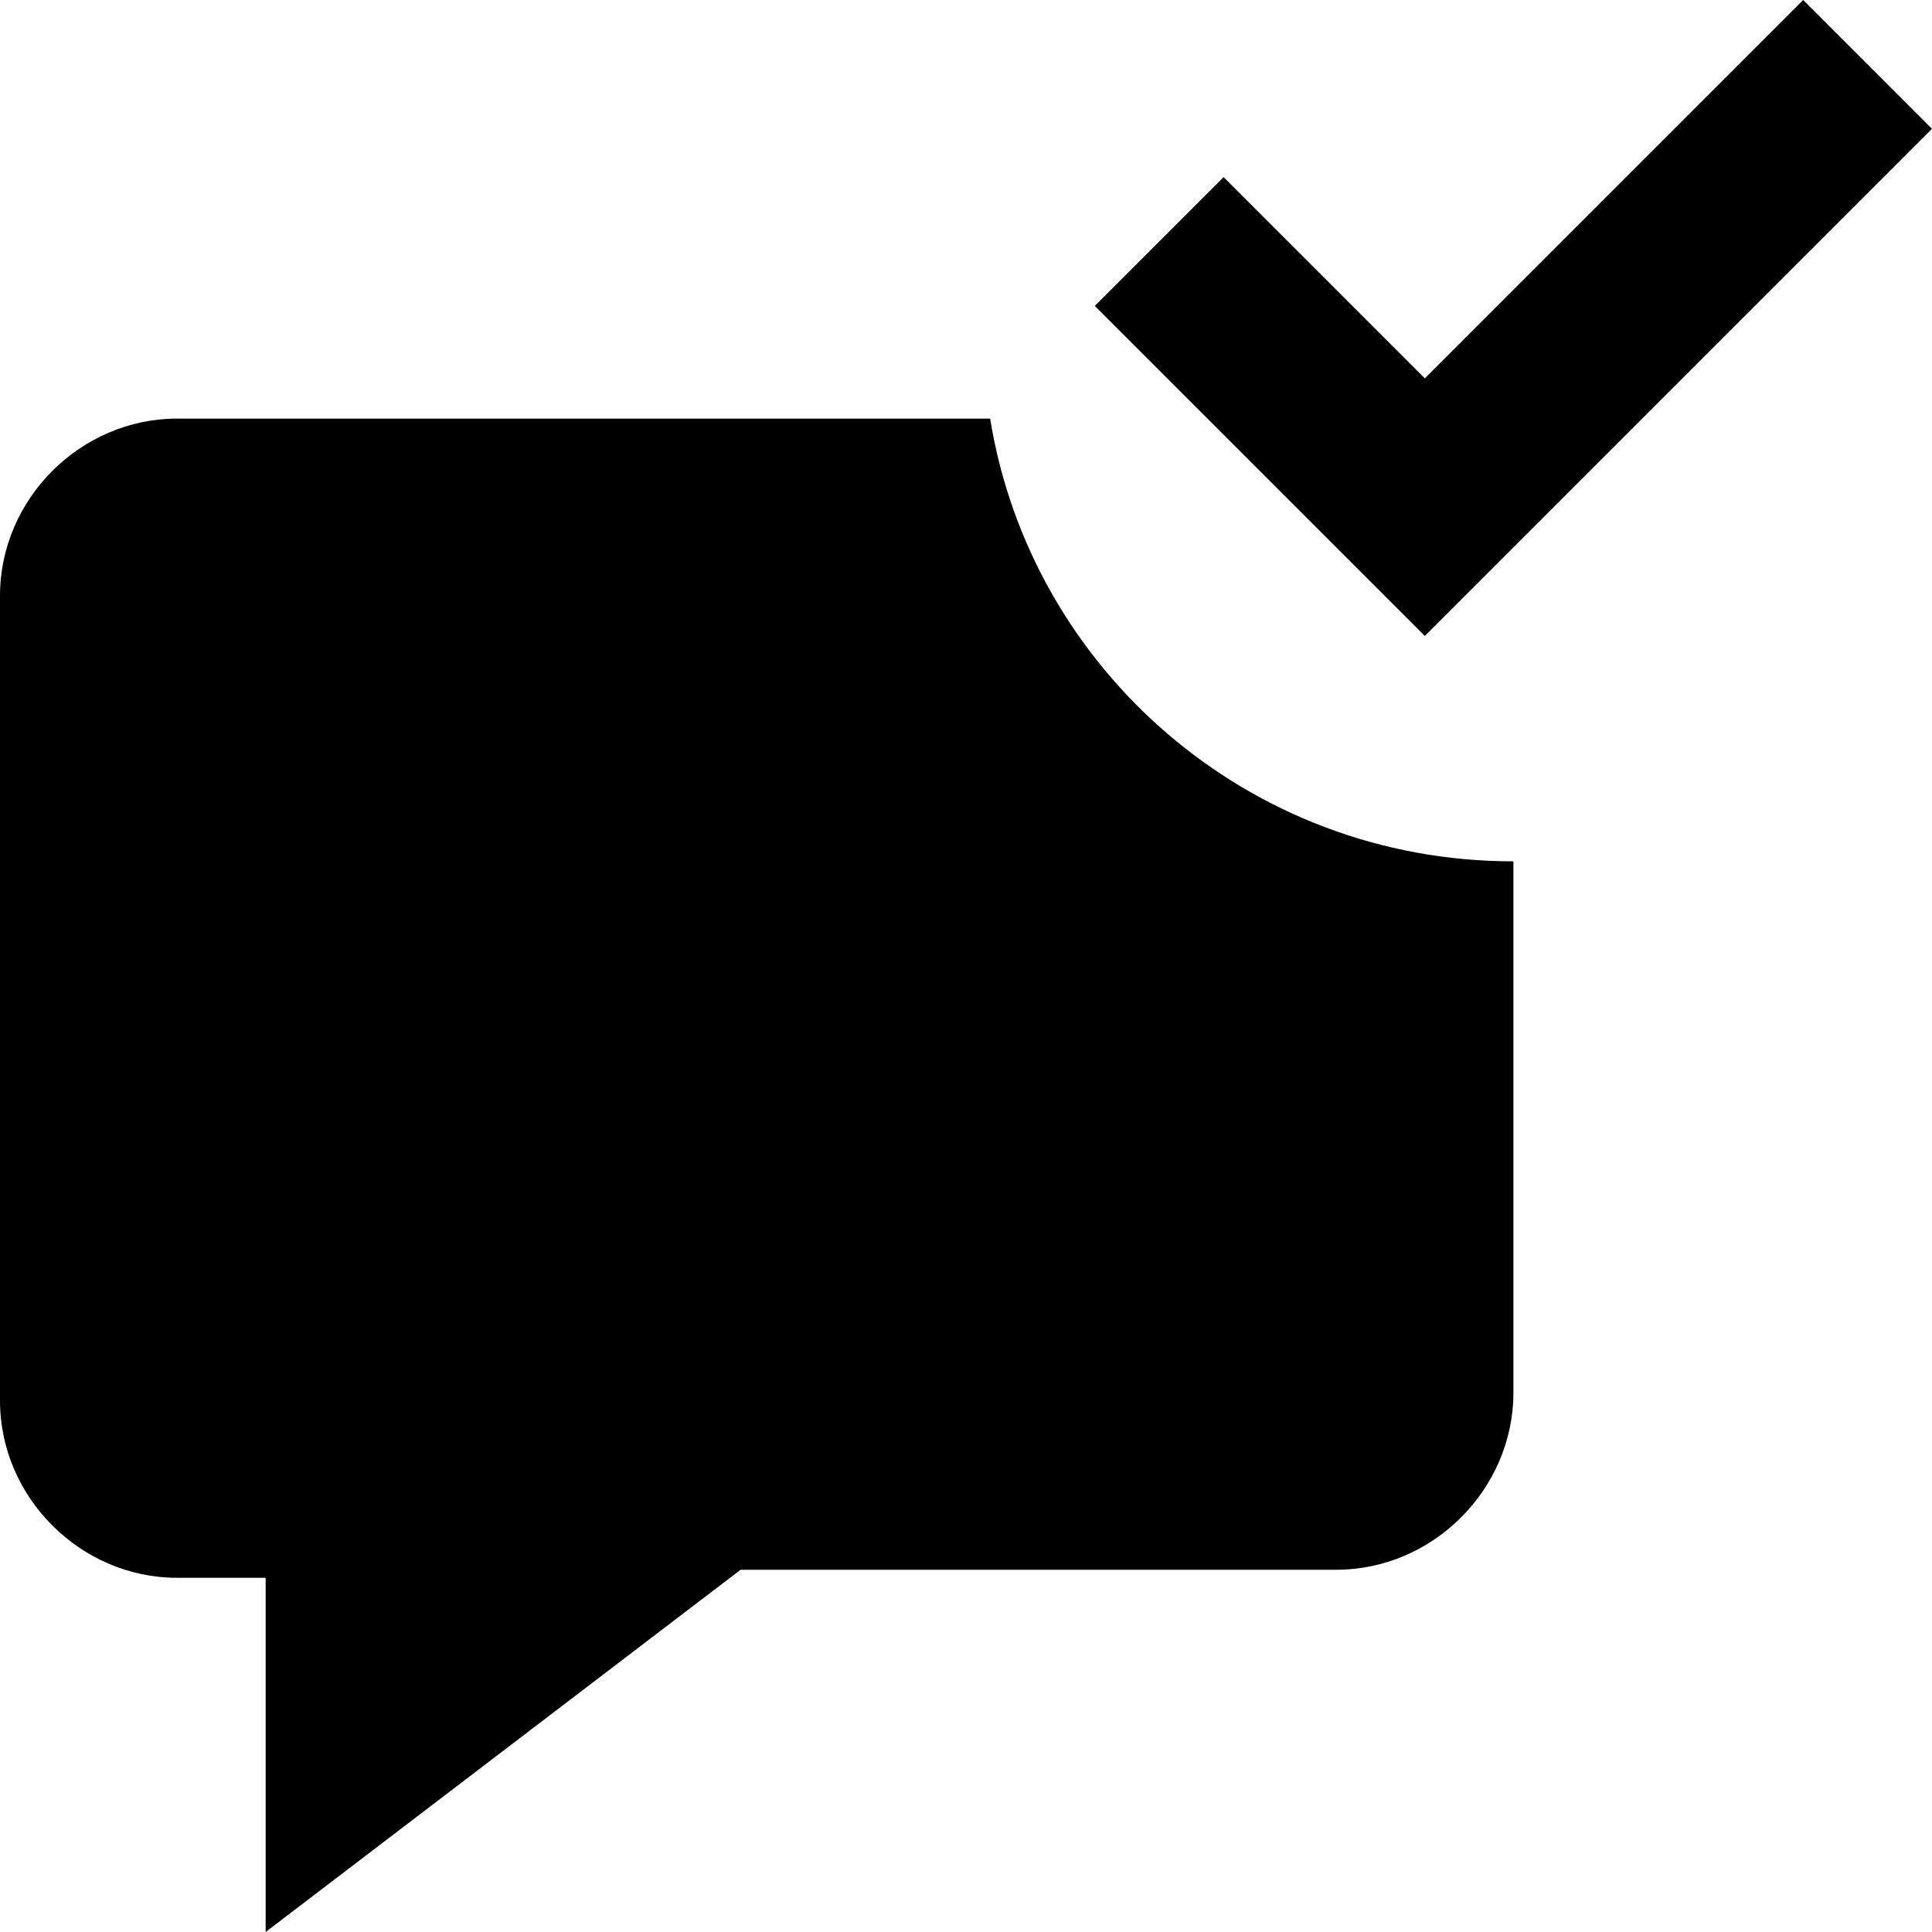
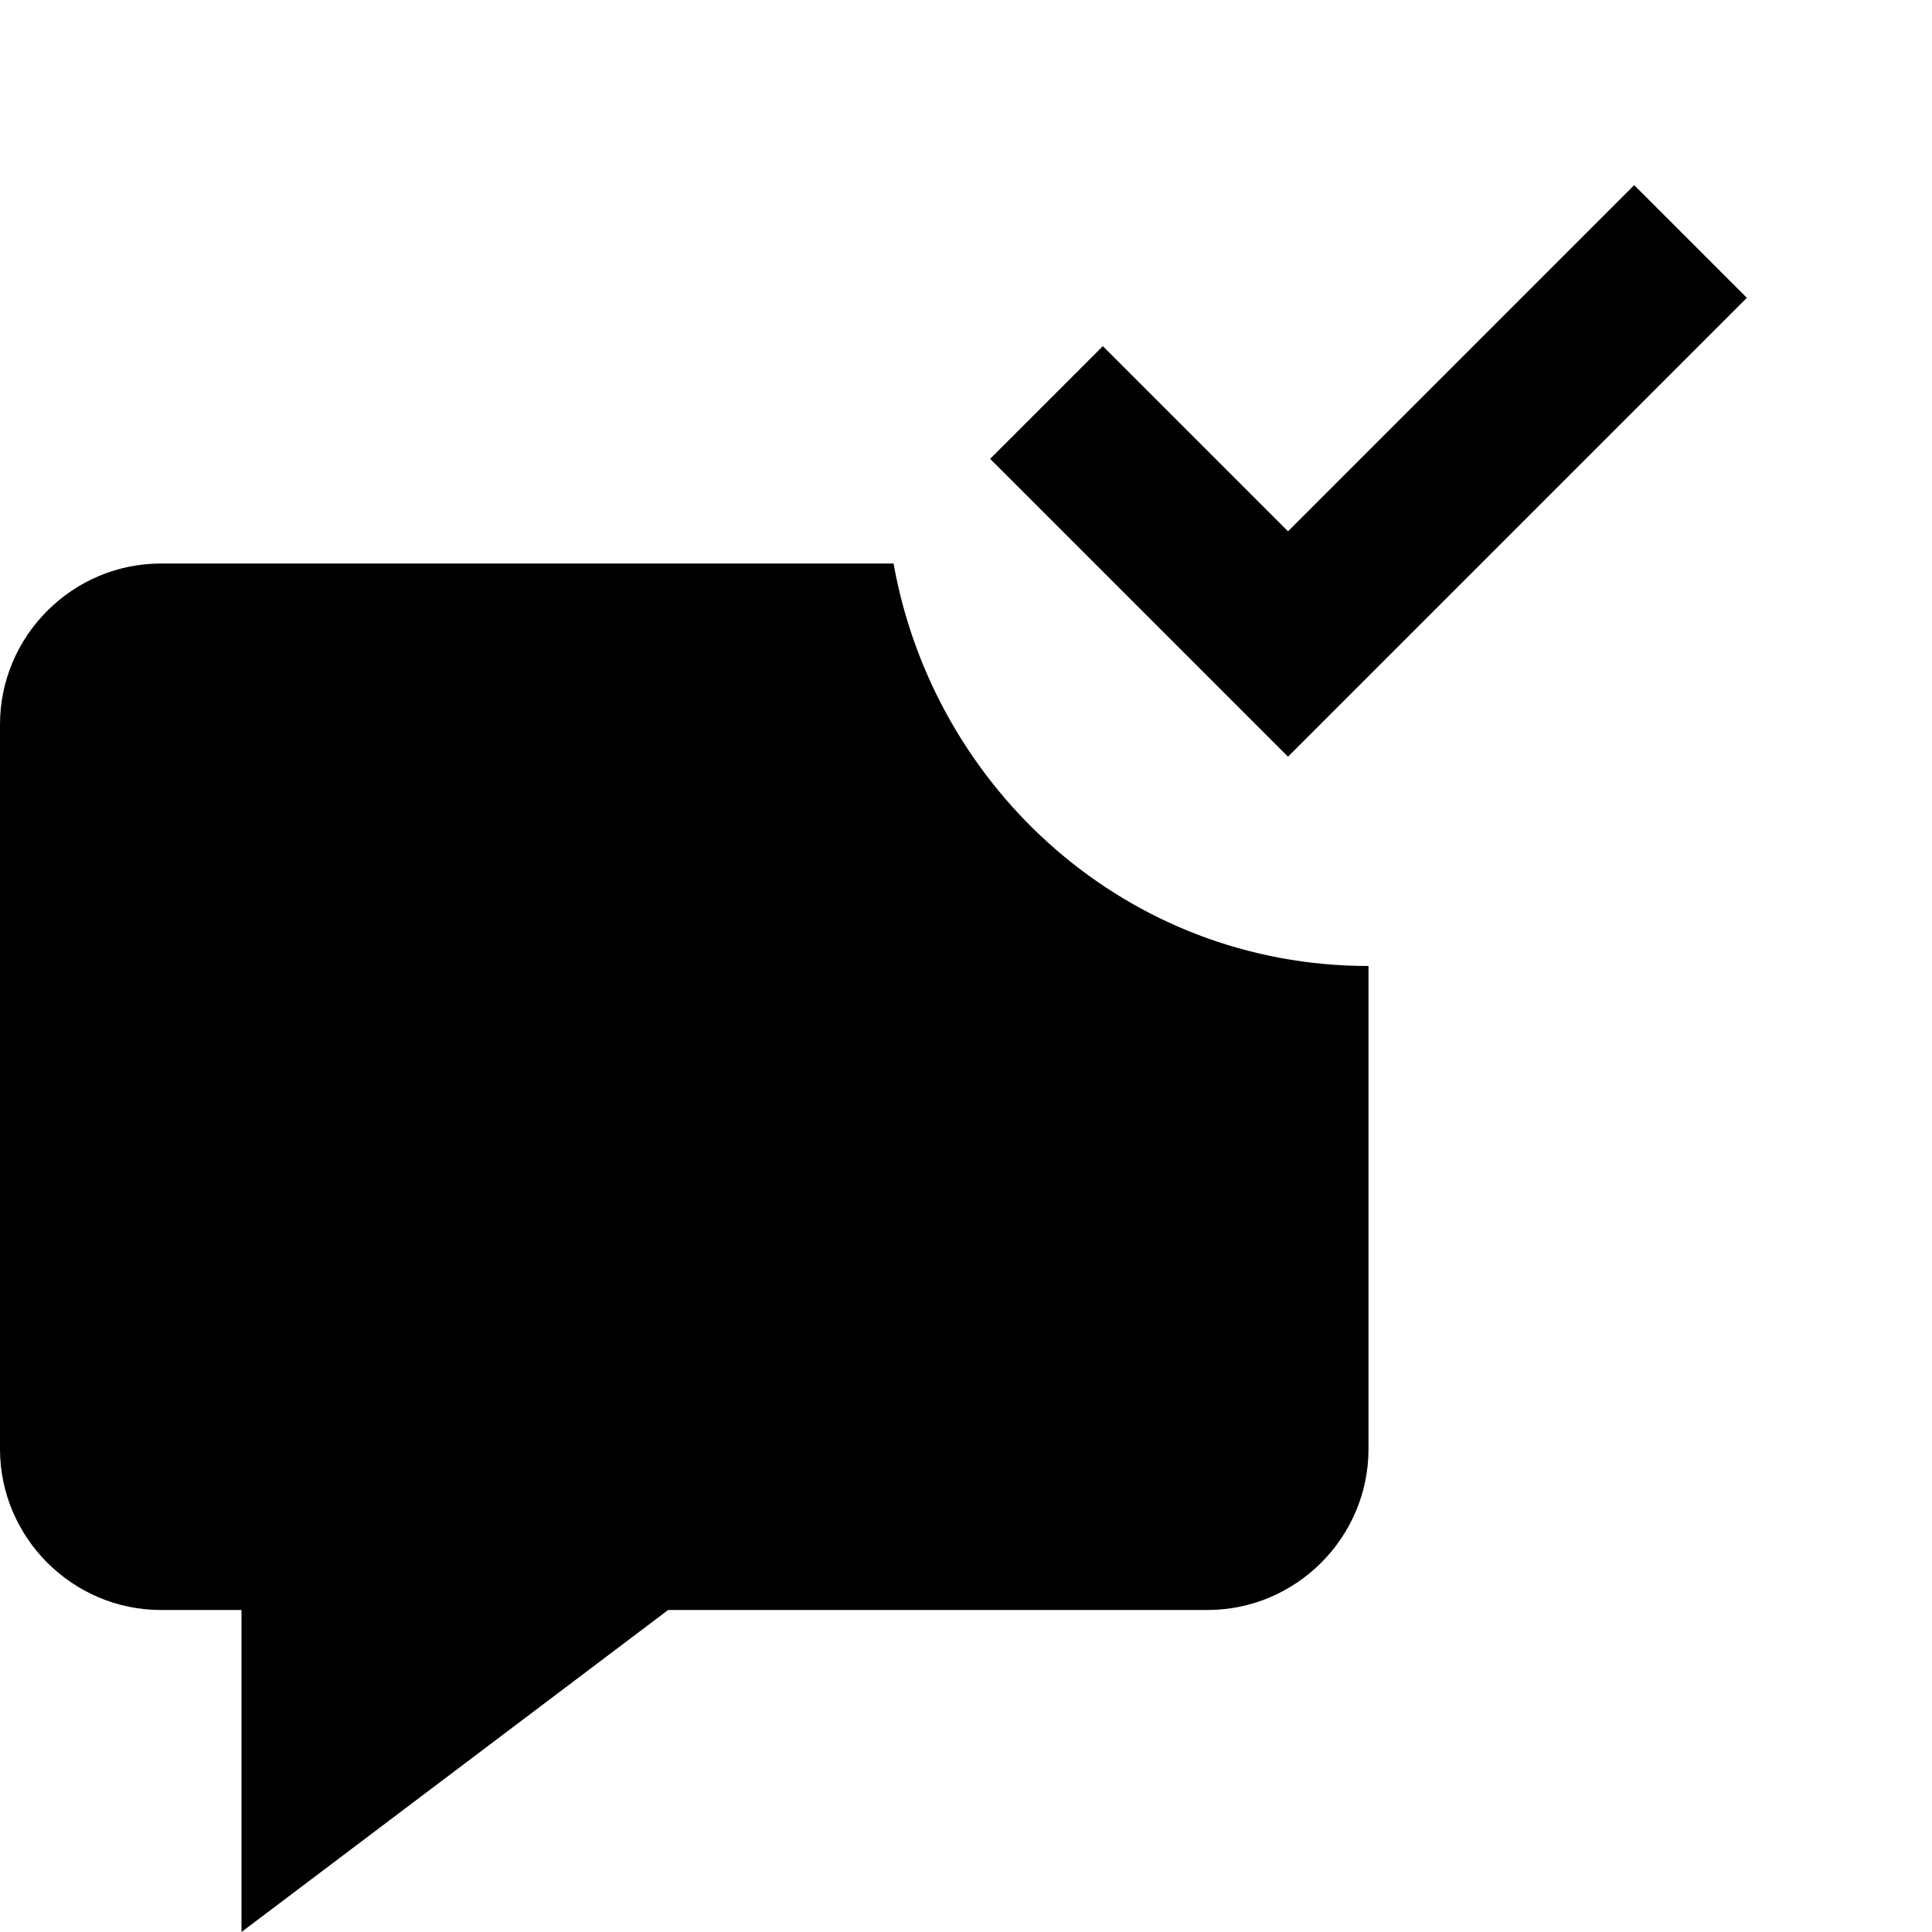
<svg xmlns="http://www.w3.org/2000/svg" version="1.1" id="Layer_1" x="0px" y="0px" viewBox="0 0 24 24" style="enable-background:new 0 0 24 24;" xml:space="preserve">
  <style type="text/css">
	.st0{fill-rule:evenodd;clip-rule:evenodd;}
</style>
-   <path class="st0" d="M13.6,3.8l4.1,4.1L24,1.6L22.4,0l-4.7,4.7l-2.5-2.5L13.6,3.8z M2.2,5.2h10.1c0.5,3.1,3.2,5.5,6.5,5.5v6.6  c0,1.2-1,2.2-2.2,2.2H9.2L3.3,24v-4.4H2.2c-1.2,0-2.2-1-2.2-2.2v-10C0,6.2,1,5.2,2.2,5.2z" />
+   <path class="st0" d="M12.3,5.7L16,9.4l5.7-5.7l-1.4-1.4L16,6.6l-2.3-2.3L12.3,5.7z M2,7h9.1c0.5,2.8,2.9,5,5.9,5v6c0,1.1-0.9,2-2,2  H8.3L3,24v-4H2c-1.1,0-2-0.9-2-2V9C0,7.9,0.9,7,2,7z" />
</svg>
